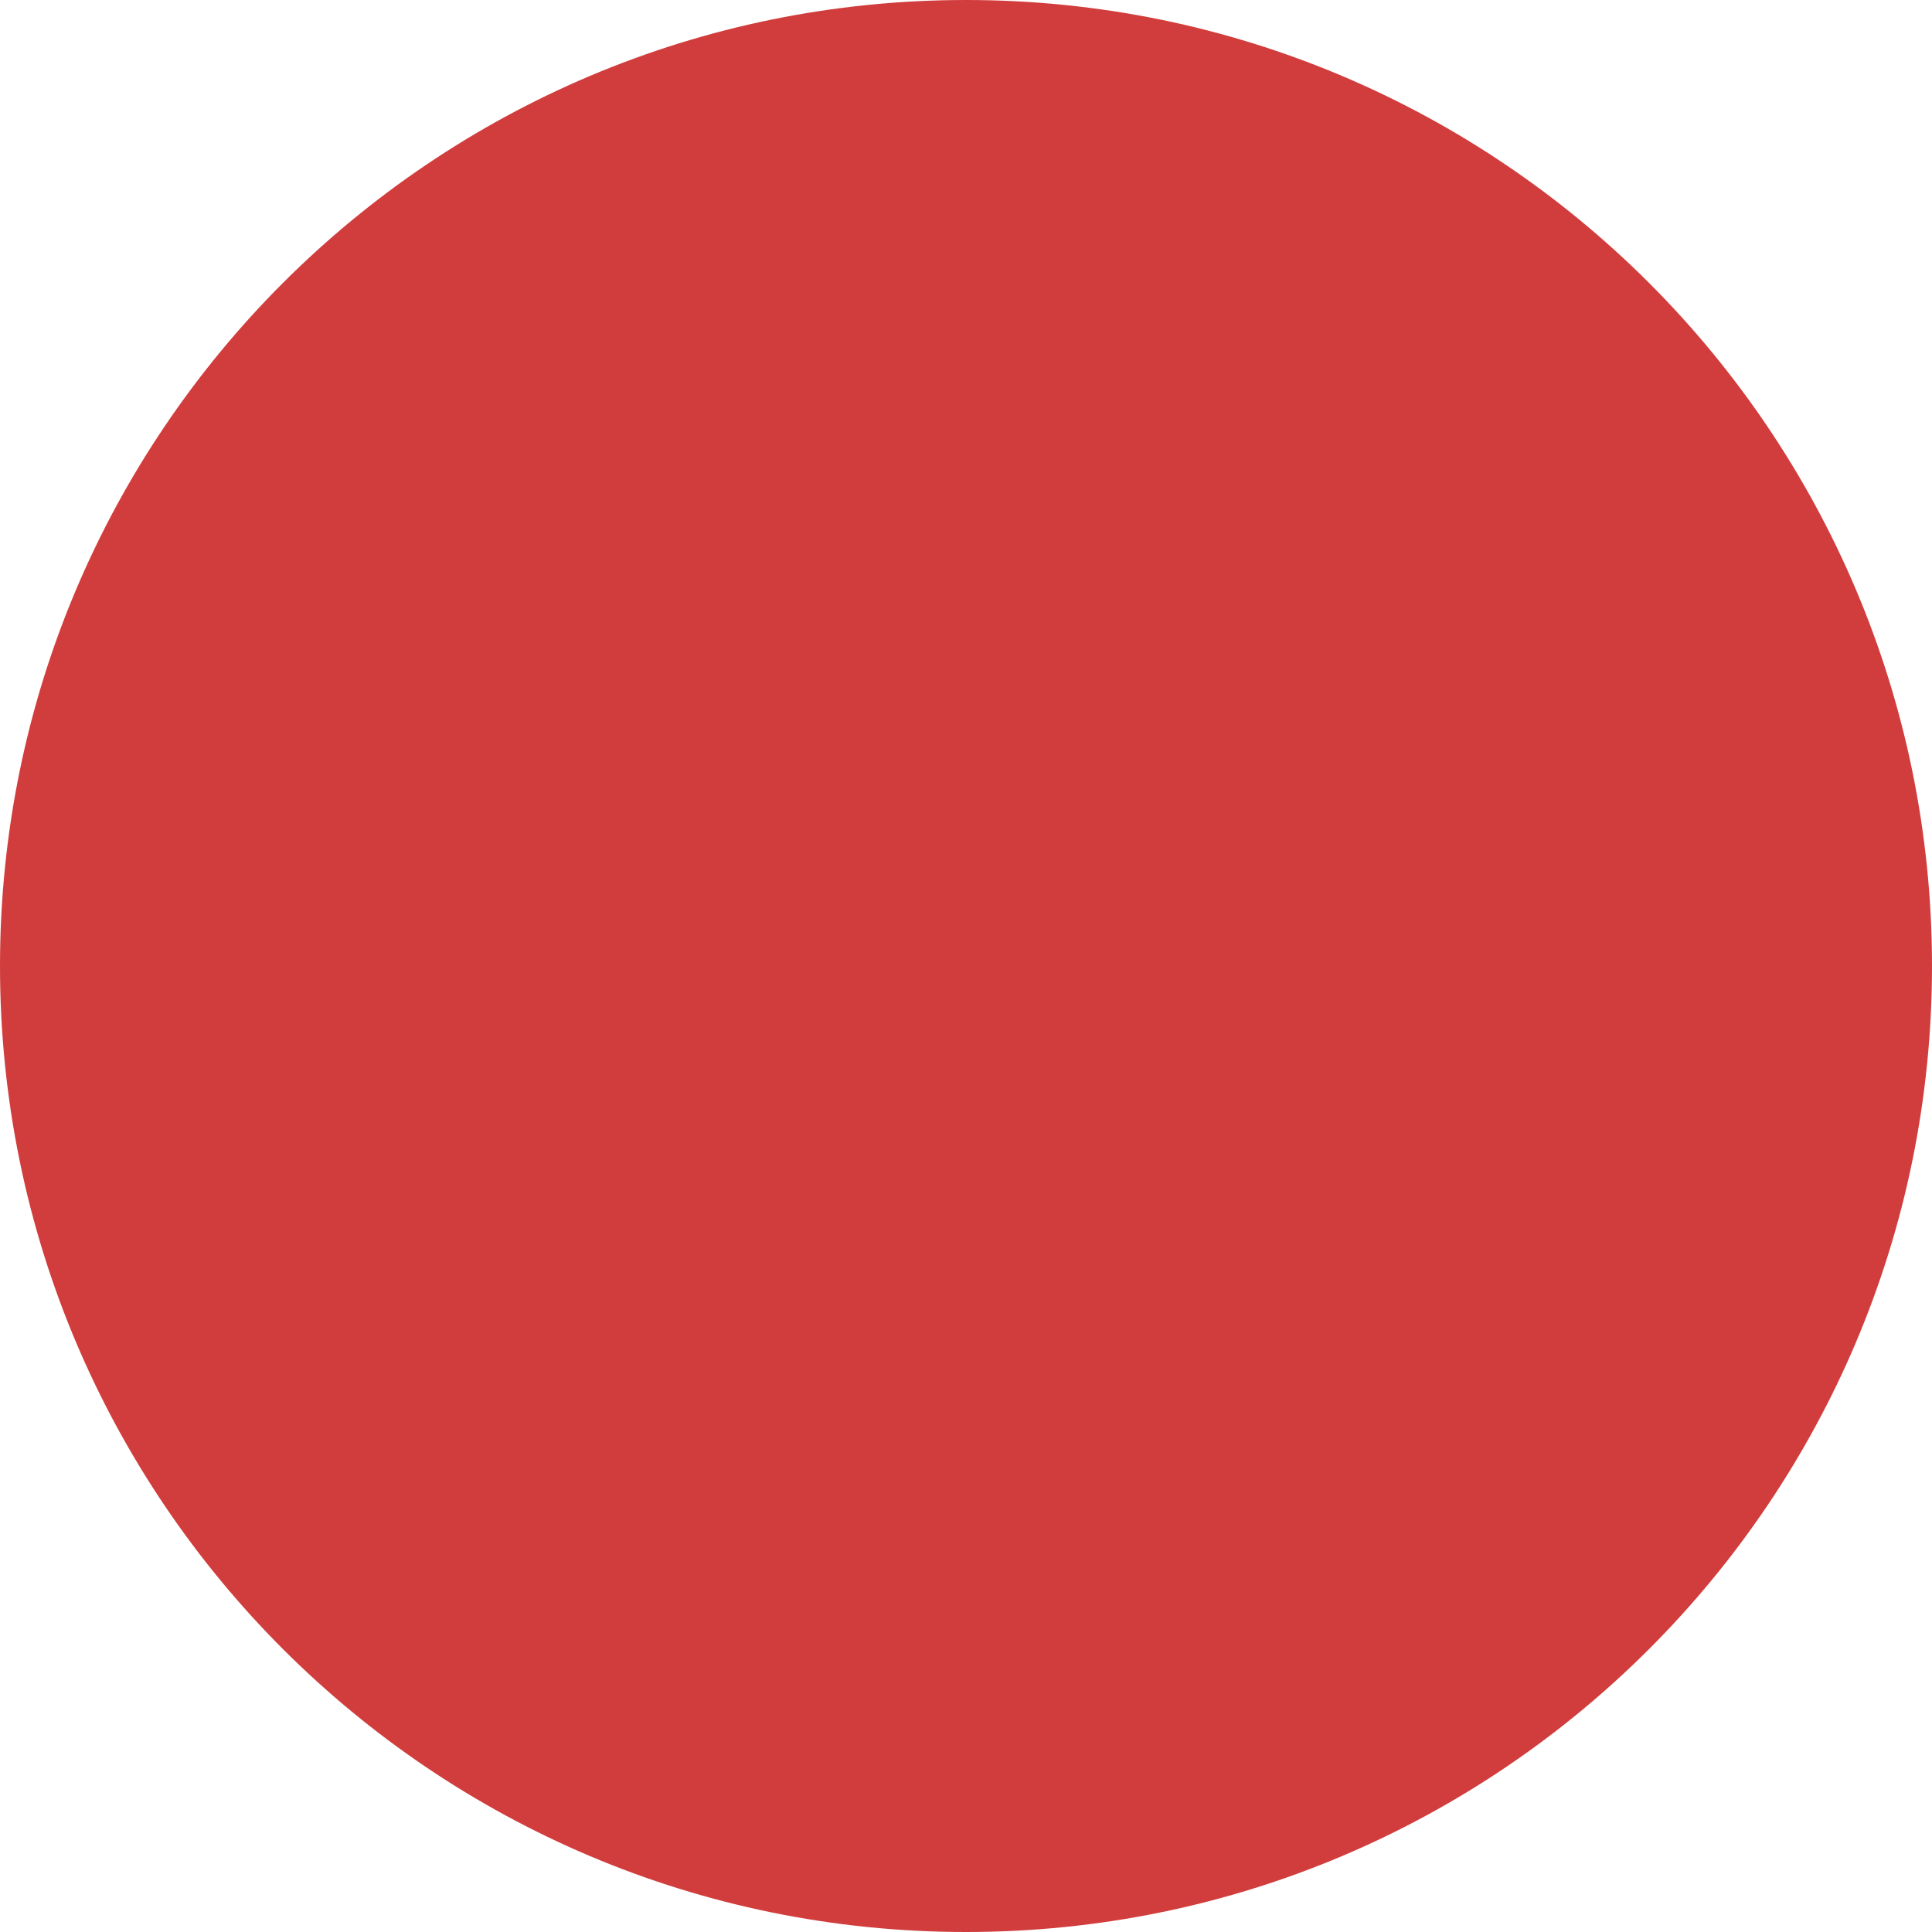
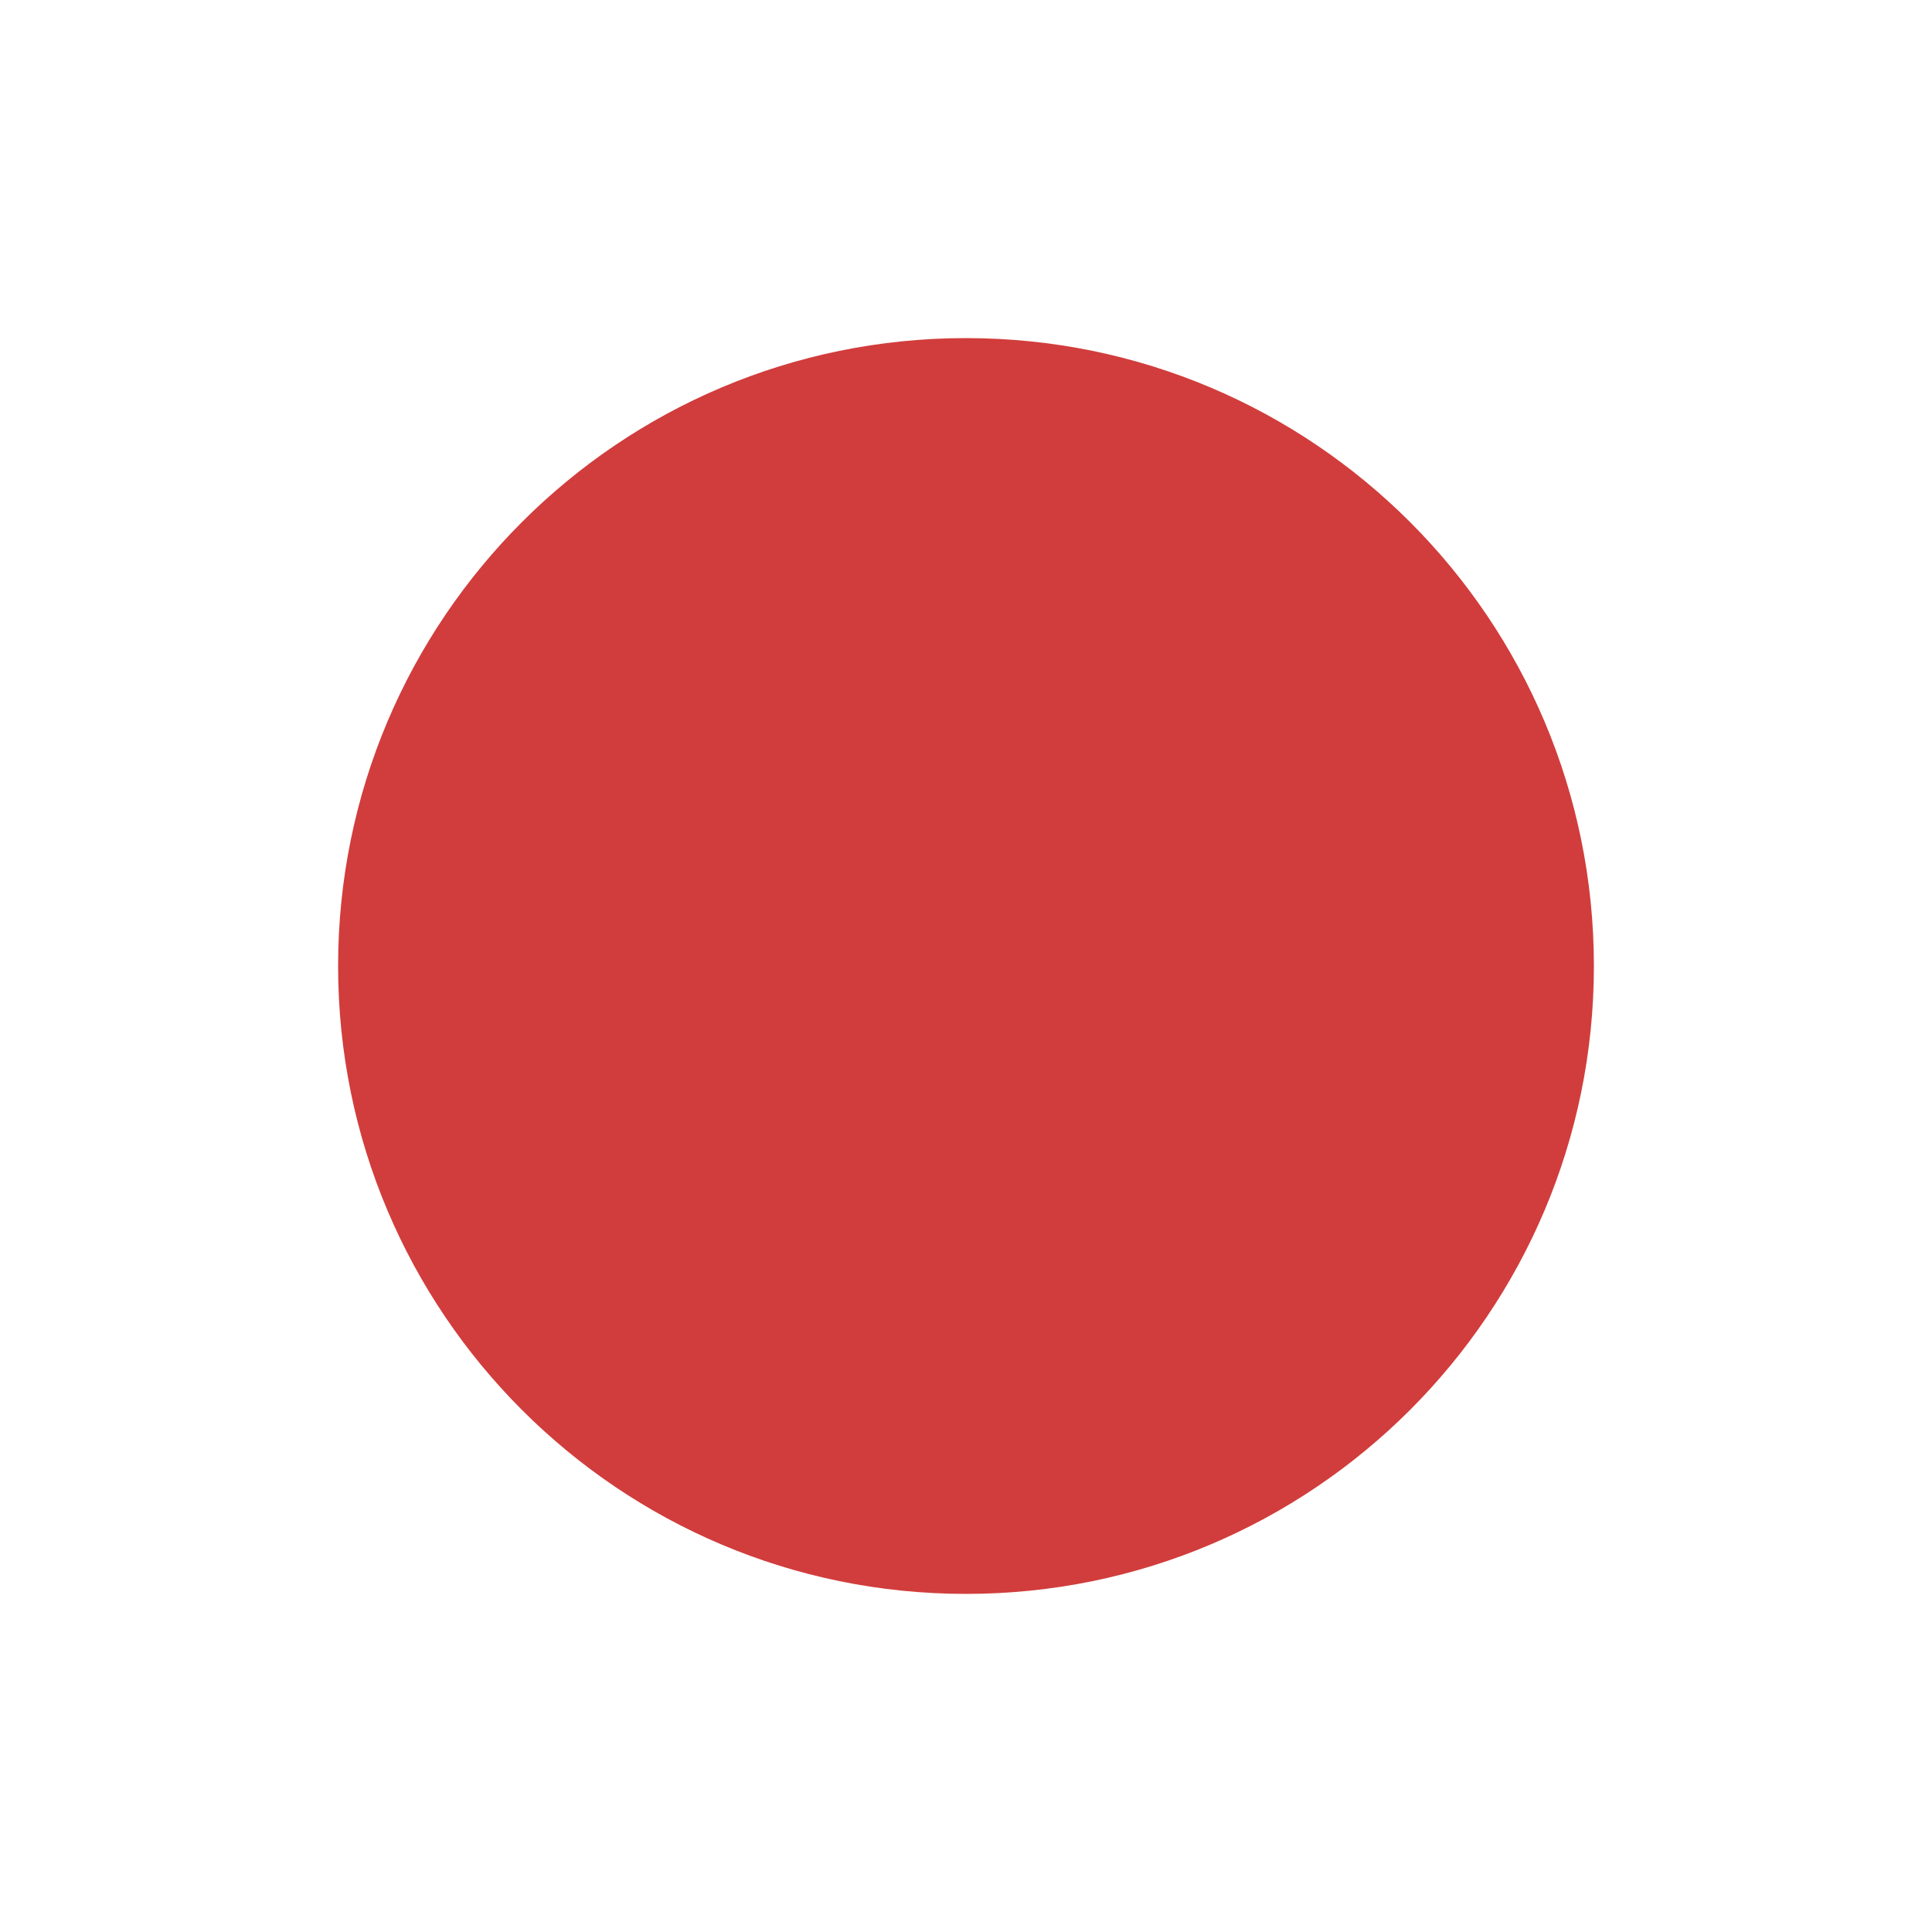
- <svg xmlns="http://www.w3.org/2000/svg" version="1.1" id="Calque_1" x="0px" y="0px" width="20" height="20" viewBox="0 0 20 20" enable-background="new 0 0 36 36" xml:space="preserve">
+ <svg xmlns="http://www.w3.org/2000/svg" version="1.1" id="Calque_1" x="0px" y="0px" width="80" height="80" viewBox="0 0 80 80" enable-background="new 0 0 36 36" xml:space="preserve">
  <defs id="defs8" />
-   <g id="Layer_1" transform="translate(-8.5,-8.5)" />
-   <path clip-rule="evenodd" d="M 10,0 C 15.523,0 20,4.477 20,10 20,15.523 15.523,20 10,20 4.477,20 0,15.523 0,10 0,4.477 4.477,0 10,0 z" id="path4" style="fill:#d13d3c;fill-rule:evenodd" />
+   <g id="Layer_1" transform="translate(-8.5,51.5)" />
+   <path clip-rule="evenodd" d="M 40,14 C 54.36,14 66,25.64 66,40 66,54.36 54.36,66 40,66 25.64,66 14,54.36 14,40 14,25.64 25.64,14 40,14 z" id="path4" style="fill:#d13d3c;fill-rule:evenodd" />
</svg>
